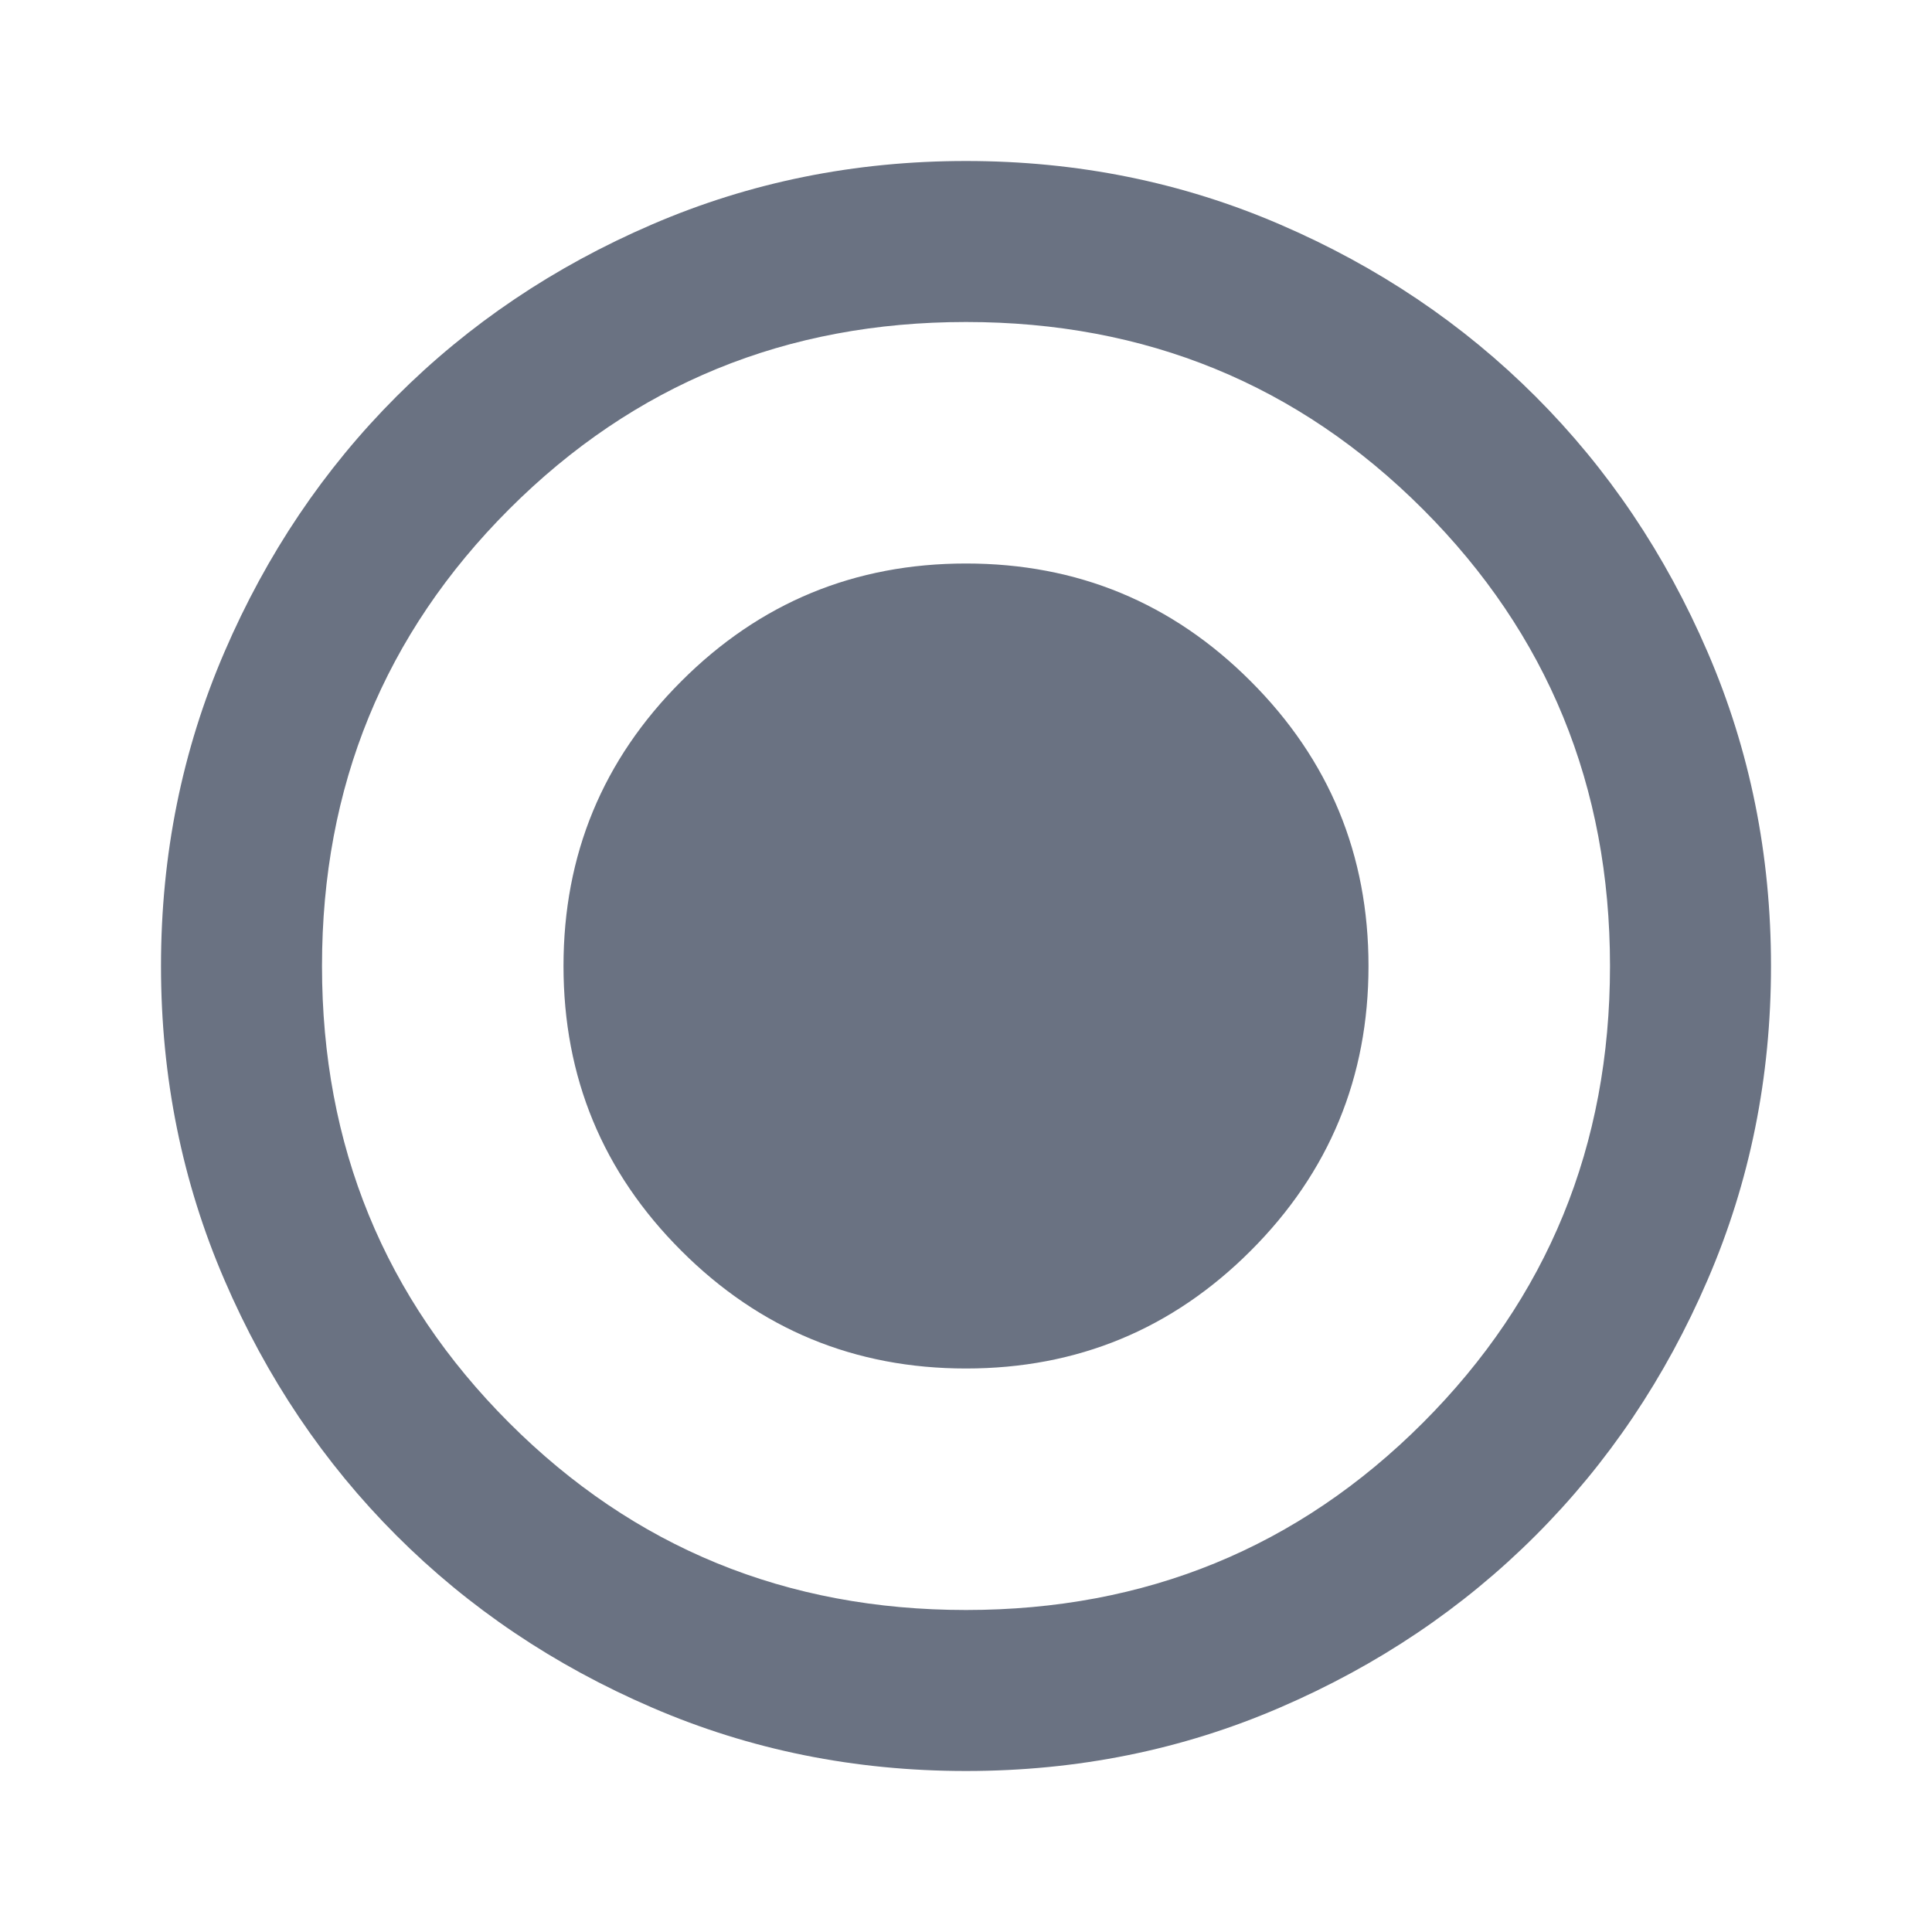
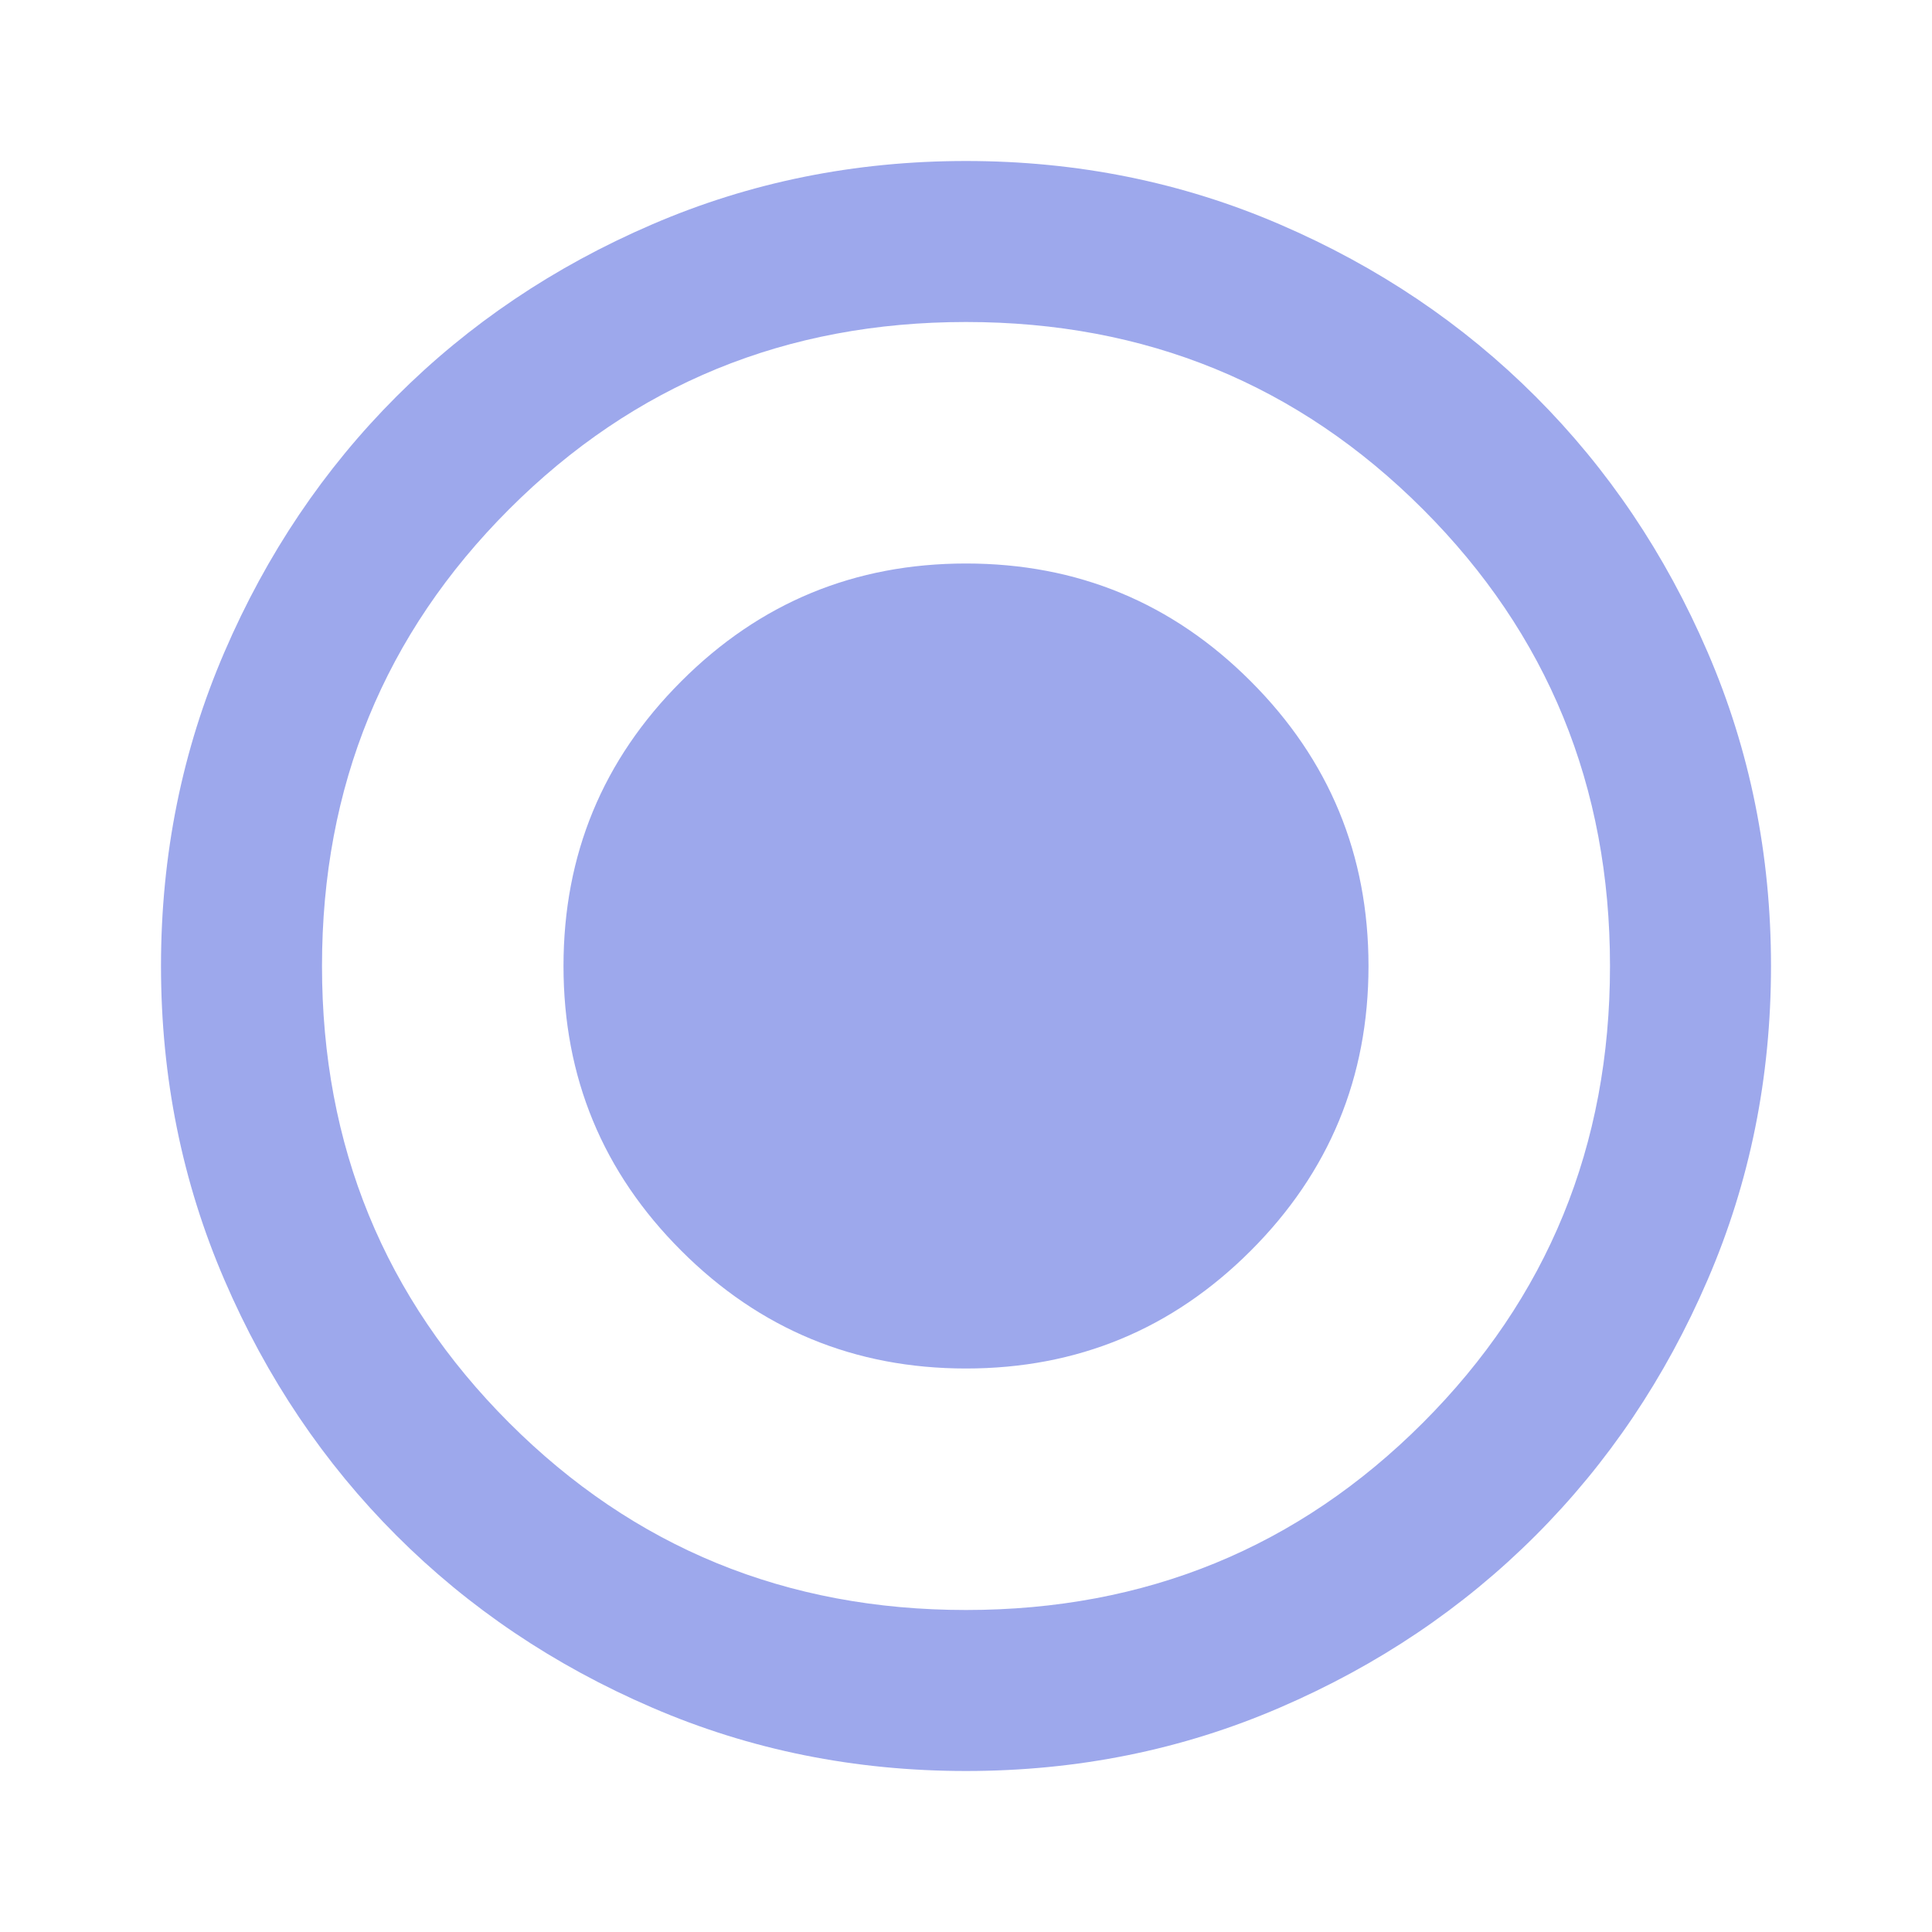
<svg xmlns="http://www.w3.org/2000/svg" width="24" height="24" viewBox="0 0 24 24" fill="none">
-   <path d="M12 17C13.383 17 14.562 16.512 15.537 15.537C16.512 14.562 17 13.383 17 12C17 10.617 16.512 9.438 15.537 8.463C14.562 7.487 13.383 7 12 7C10.617 7 9.438 7.487 8.463 8.463C7.487 9.438 7 10.617 7 12C7 13.383 7.487 14.562 8.463 15.537C9.438 16.512 10.617 17 12 17ZM12 22C10.617 22 9.317 21.738 8.1 21.212C6.883 20.688 5.825 19.975 4.925 19.075C4.025 18.175 3.312 17.117 2.788 15.9C2.263 14.683 2 13.383 2 12C2 10.617 2.263 9.317 2.788 8.1C3.312 6.883 4.025 5.825 4.925 4.925C5.825 4.025 6.883 3.312 8.1 2.788C9.317 2.263 10.617 2 12 2C13.383 2 14.683 2.263 15.9 2.788C17.117 3.312 18.175 4.025 19.075 4.925C19.975 5.825 20.688 6.883 21.212 8.1C21.738 9.317 22 10.617 22 12C22 13.383 21.738 14.683 21.212 15.9C20.688 17.117 19.975 18.175 19.075 19.075C18.175 19.975 17.117 20.688 15.9 21.212C14.683 21.738 13.383 22 12 22ZM12 20C14.233 20 16.125 19.225 17.675 17.675C19.225 16.125 20 14.233 20 12C20 9.767 19.225 7.875 17.675 6.325C16.125 4.775 14.233 4 12 4C9.767 4 7.875 4.775 6.325 6.325C4.775 7.875 4 9.767 4 12C4 14.233 4.775 16.125 6.325 17.675C7.875 19.225 9.767 20 12 20Z" fill="#6A7282" />
+   <path d="M12 17C13.383 17 14.562 16.512 15.537 15.537C16.512 14.562 17 13.383 17 12C17 10.617 16.512 9.438 15.537 8.463C14.562 7.487 13.383 7 12 7C10.617 7 9.438 7.487 8.463 8.463C7.487 9.438 7 10.617 7 12C7 13.383 7.487 14.562 8.463 15.537C9.438 16.512 10.617 17 12 17ZM12 22C10.617 22 9.317 21.738 8.1 21.212C6.883 20.688 5.825 19.975 4.925 19.075C4.025 18.175 3.312 17.117 2.788 15.9C2.263 14.683 2 13.383 2 12C2 10.617 2.263 9.317 2.788 8.1C3.312 6.883 4.025 5.825 4.925 4.925C5.825 4.025 6.883 3.312 8.1 2.788C9.317 2.263 10.617 2 12 2C13.383 2 14.683 2.263 15.9 2.788C17.117 3.312 18.175 4.025 19.075 4.925C19.975 5.825 20.688 6.883 21.212 8.1C21.738 9.317 22 10.617 22 12C22 13.383 21.738 14.683 21.212 15.9C20.688 17.117 19.975 18.175 19.075 19.075C18.175 19.975 17.117 20.688 15.9 21.212C14.683 21.738 13.383 22 12 22ZM12 20C14.233 20 16.125 19.225 17.675 17.675C19.225 16.125 20 14.233 20 12C20 9.767 19.225 7.875 17.675 6.325C16.125 4.775 14.233 4 12 4C9.767 4 7.875 4.775 6.325 6.325C4.775 7.875 4 9.767 4 12C4 14.233 4.775 16.125 6.325 17.675C7.875 19.225 9.767 20 12 20Z" fill="#9DA8EC" />
</svg>
